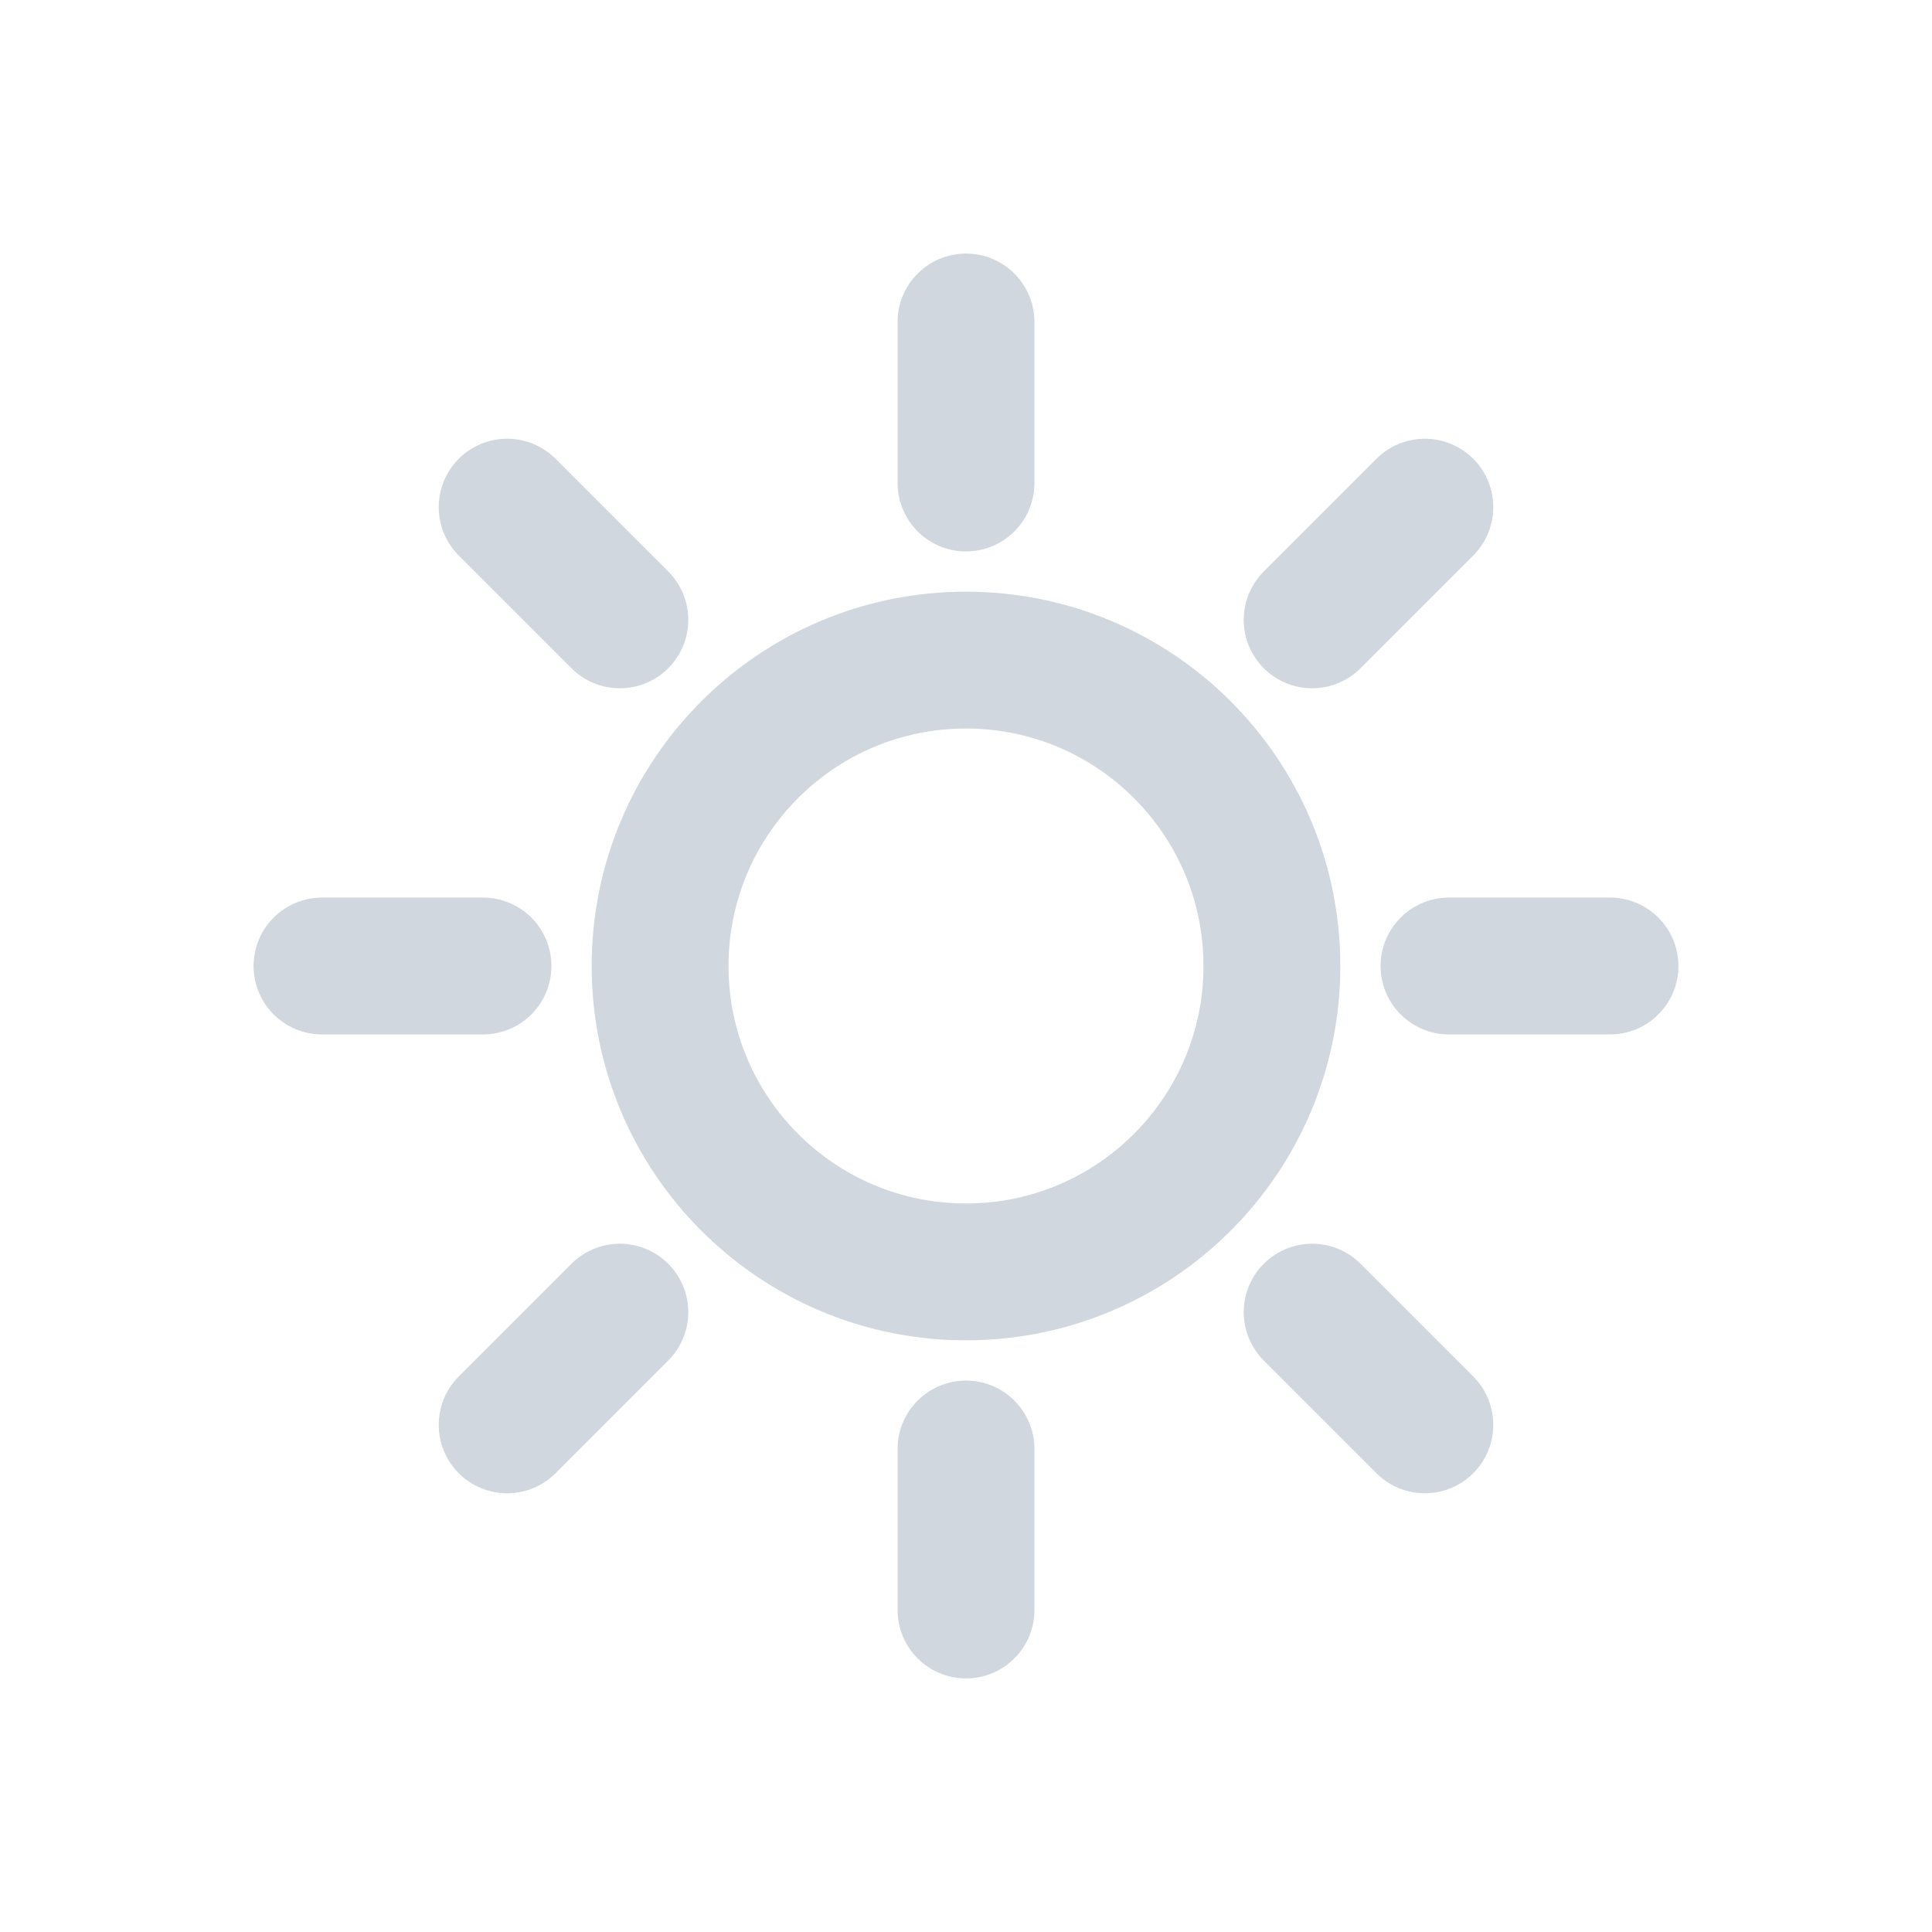
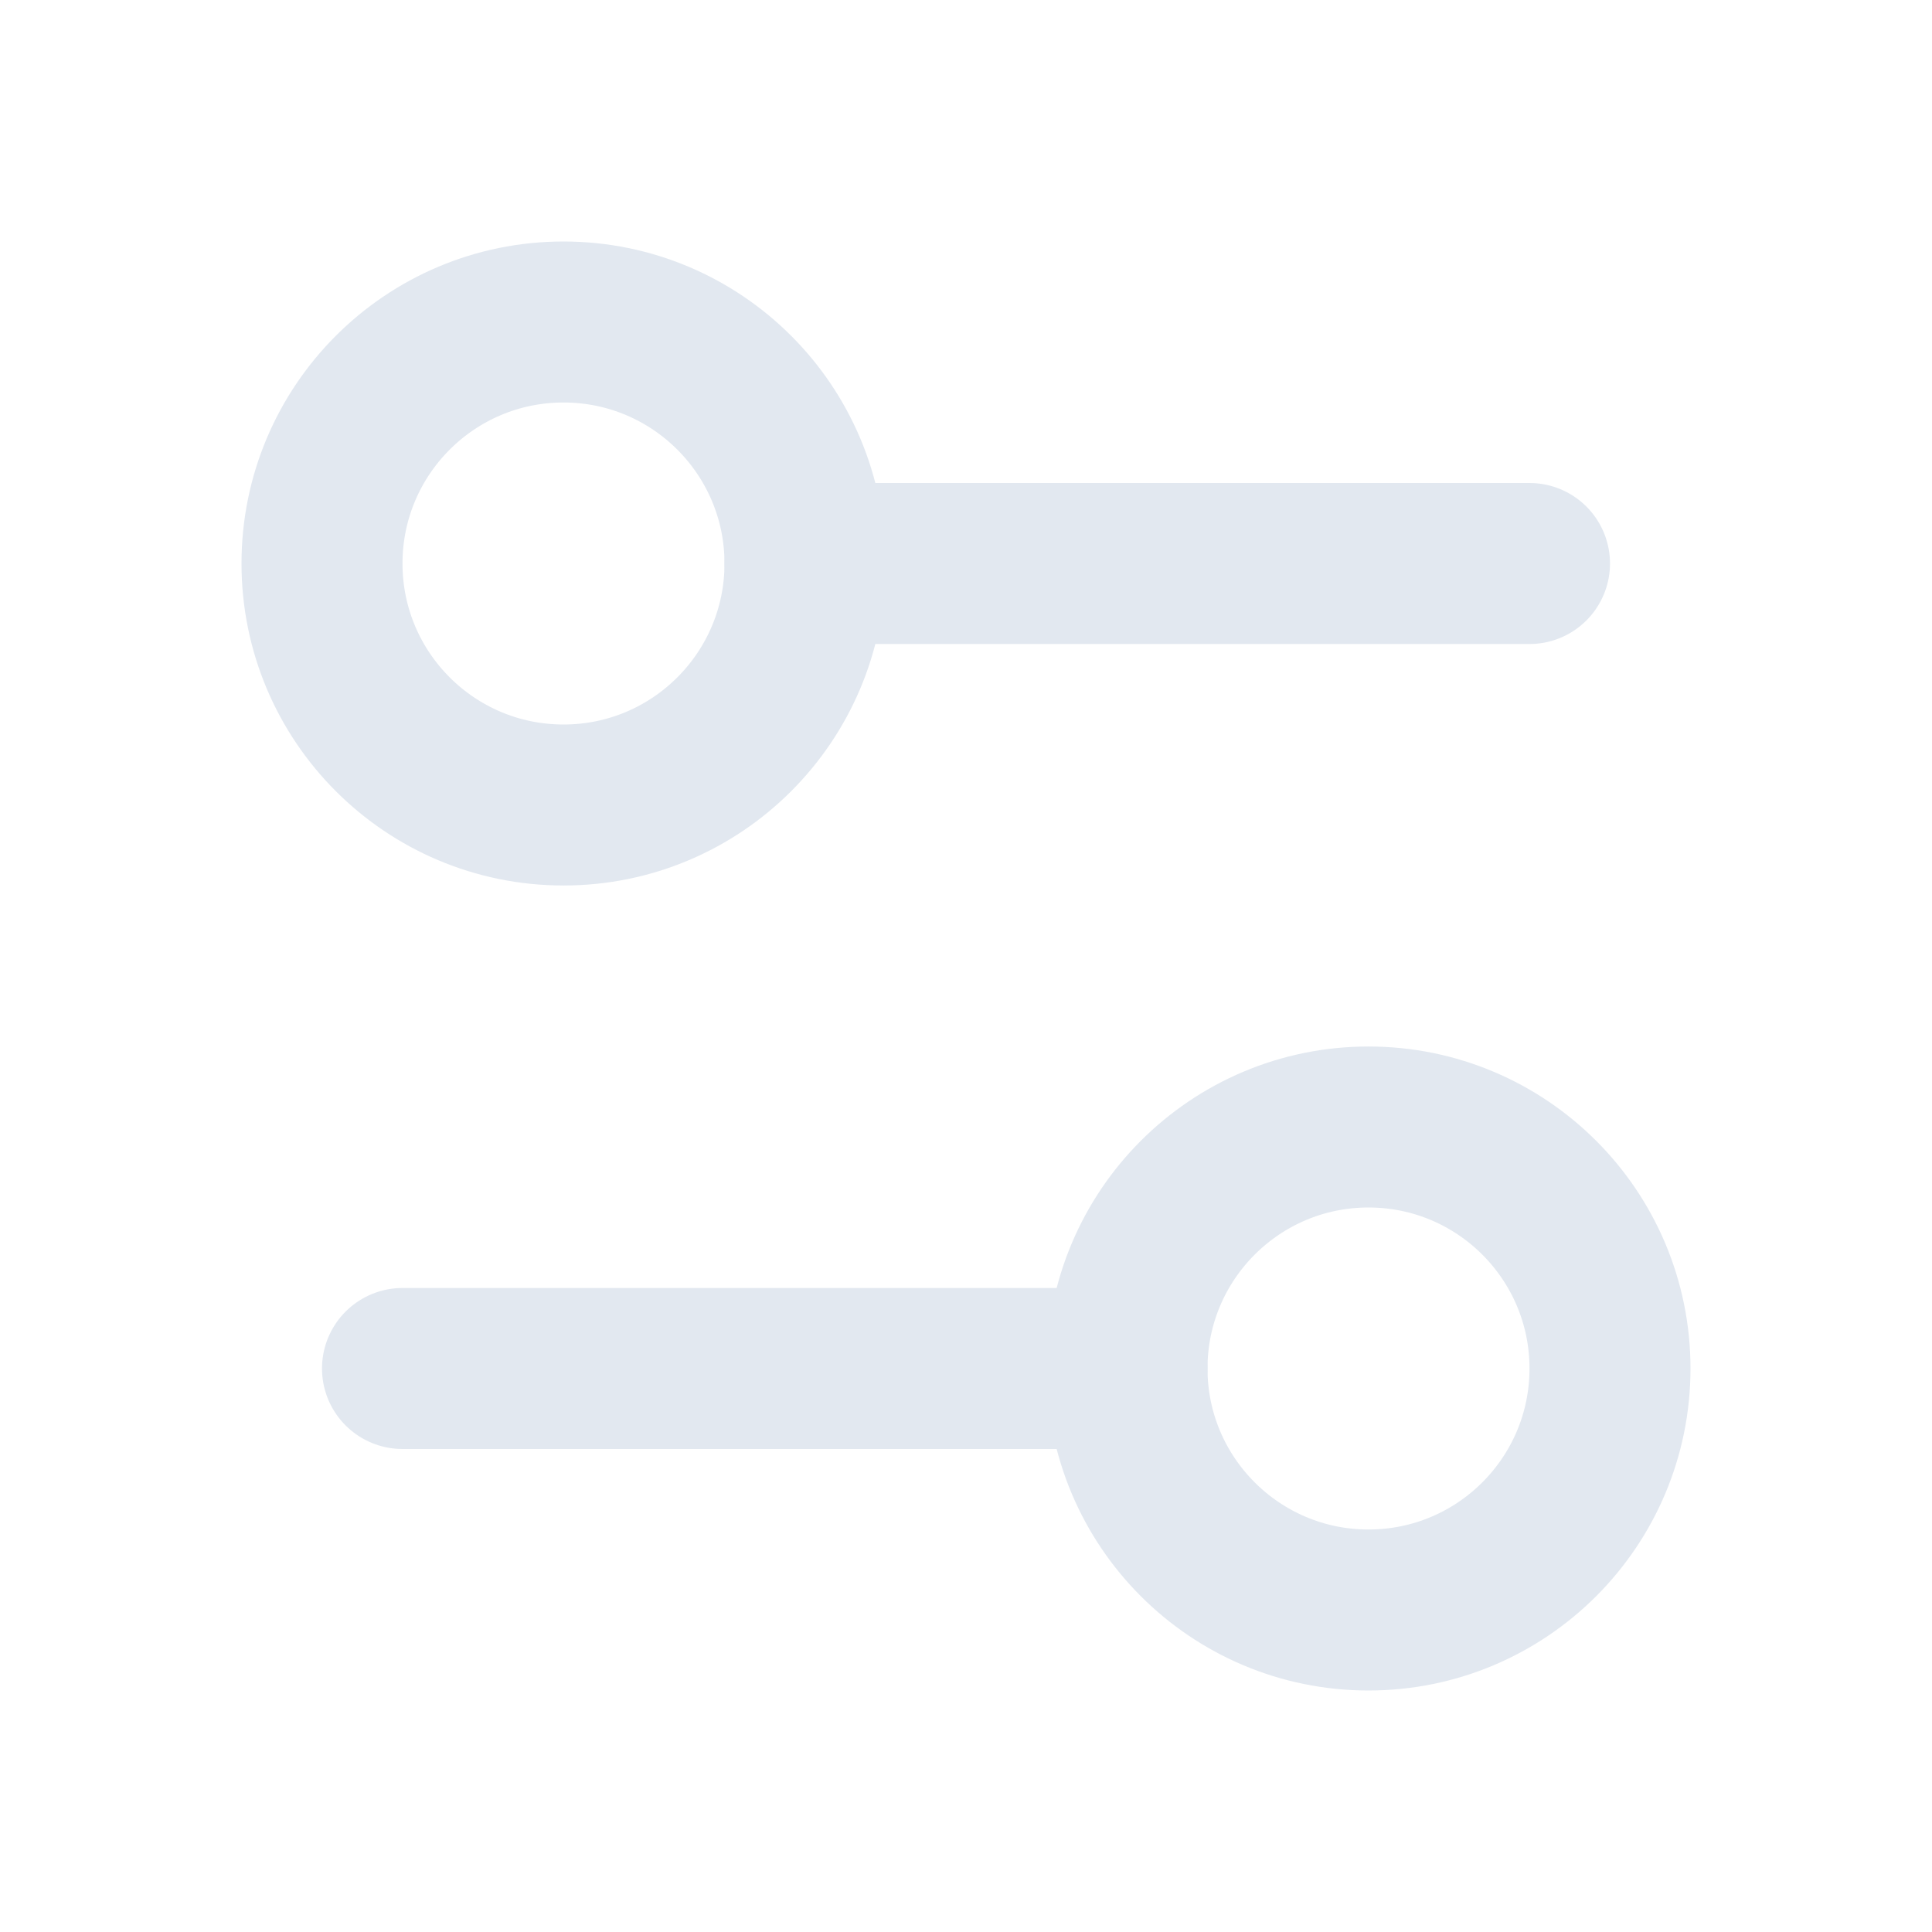
- <svg xmlns="http://www.w3.org/2000/svg" width="24" height="24" viewBox="0 0 24 24" fill="none">
-   <path d="M12 8.2a3.8 3.8 0 1 0 0 7.6 3.8 3.8 0 0 0 0-7.6Z" stroke="#d0d7de" stroke-width="1.7" />
-   <path d="M4 12h2m12 0h2M12 4v2m0 12v2m-5.7-2.3 1.4-1.4m8.6-8.6 1.4-1.4m0 11.4-1.4-1.4M7.7 7.7 6.3 6.3" stroke="#d0d7de" stroke-width="1.7" stroke-linecap="round" />
+ <svg xmlns="http://www.w3.org/2000/svg" width="24" height="24" viewBox="0 0 24 24" fill="none" stroke="#e2e8f0" stroke-width="2" stroke-linecap="round" stroke-linejoin="round">
+   <path d="M14 17H5" />
+   <path d="M19 7h-9" />
+   <circle cx="17" cy="17" r="3" />
+   <circle cx="7" cy="7" r="3" />
</svg>
